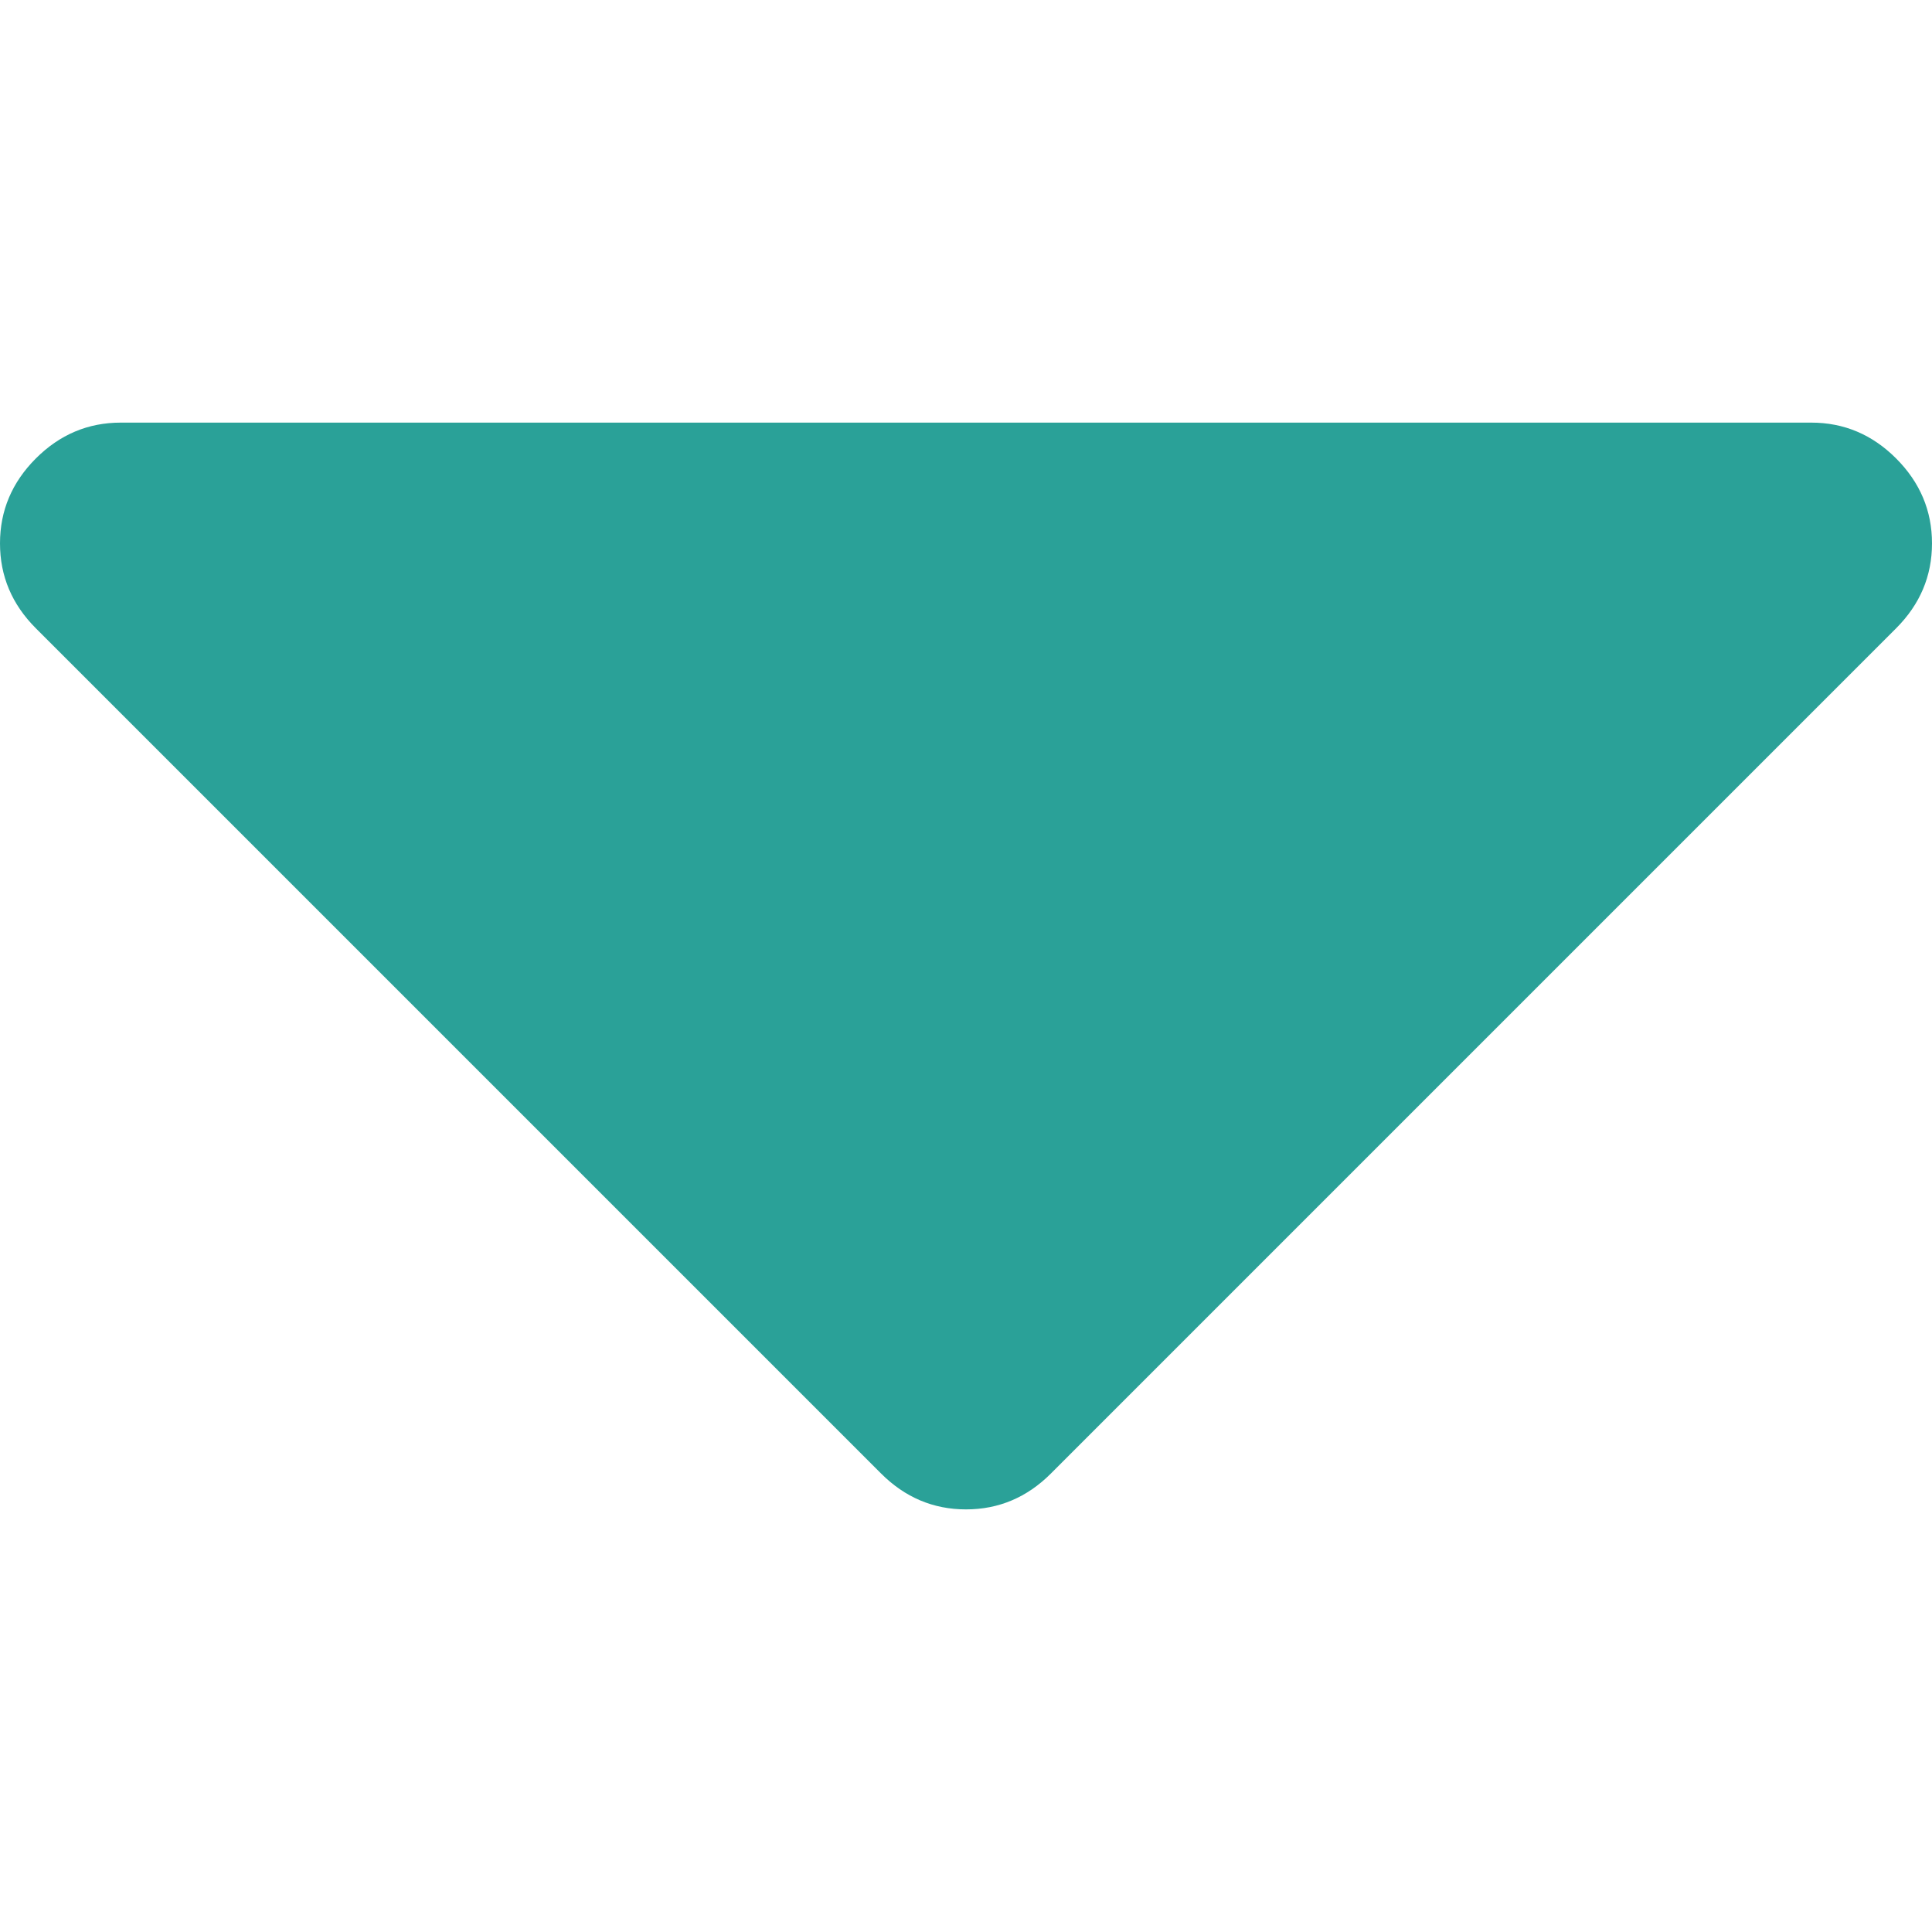
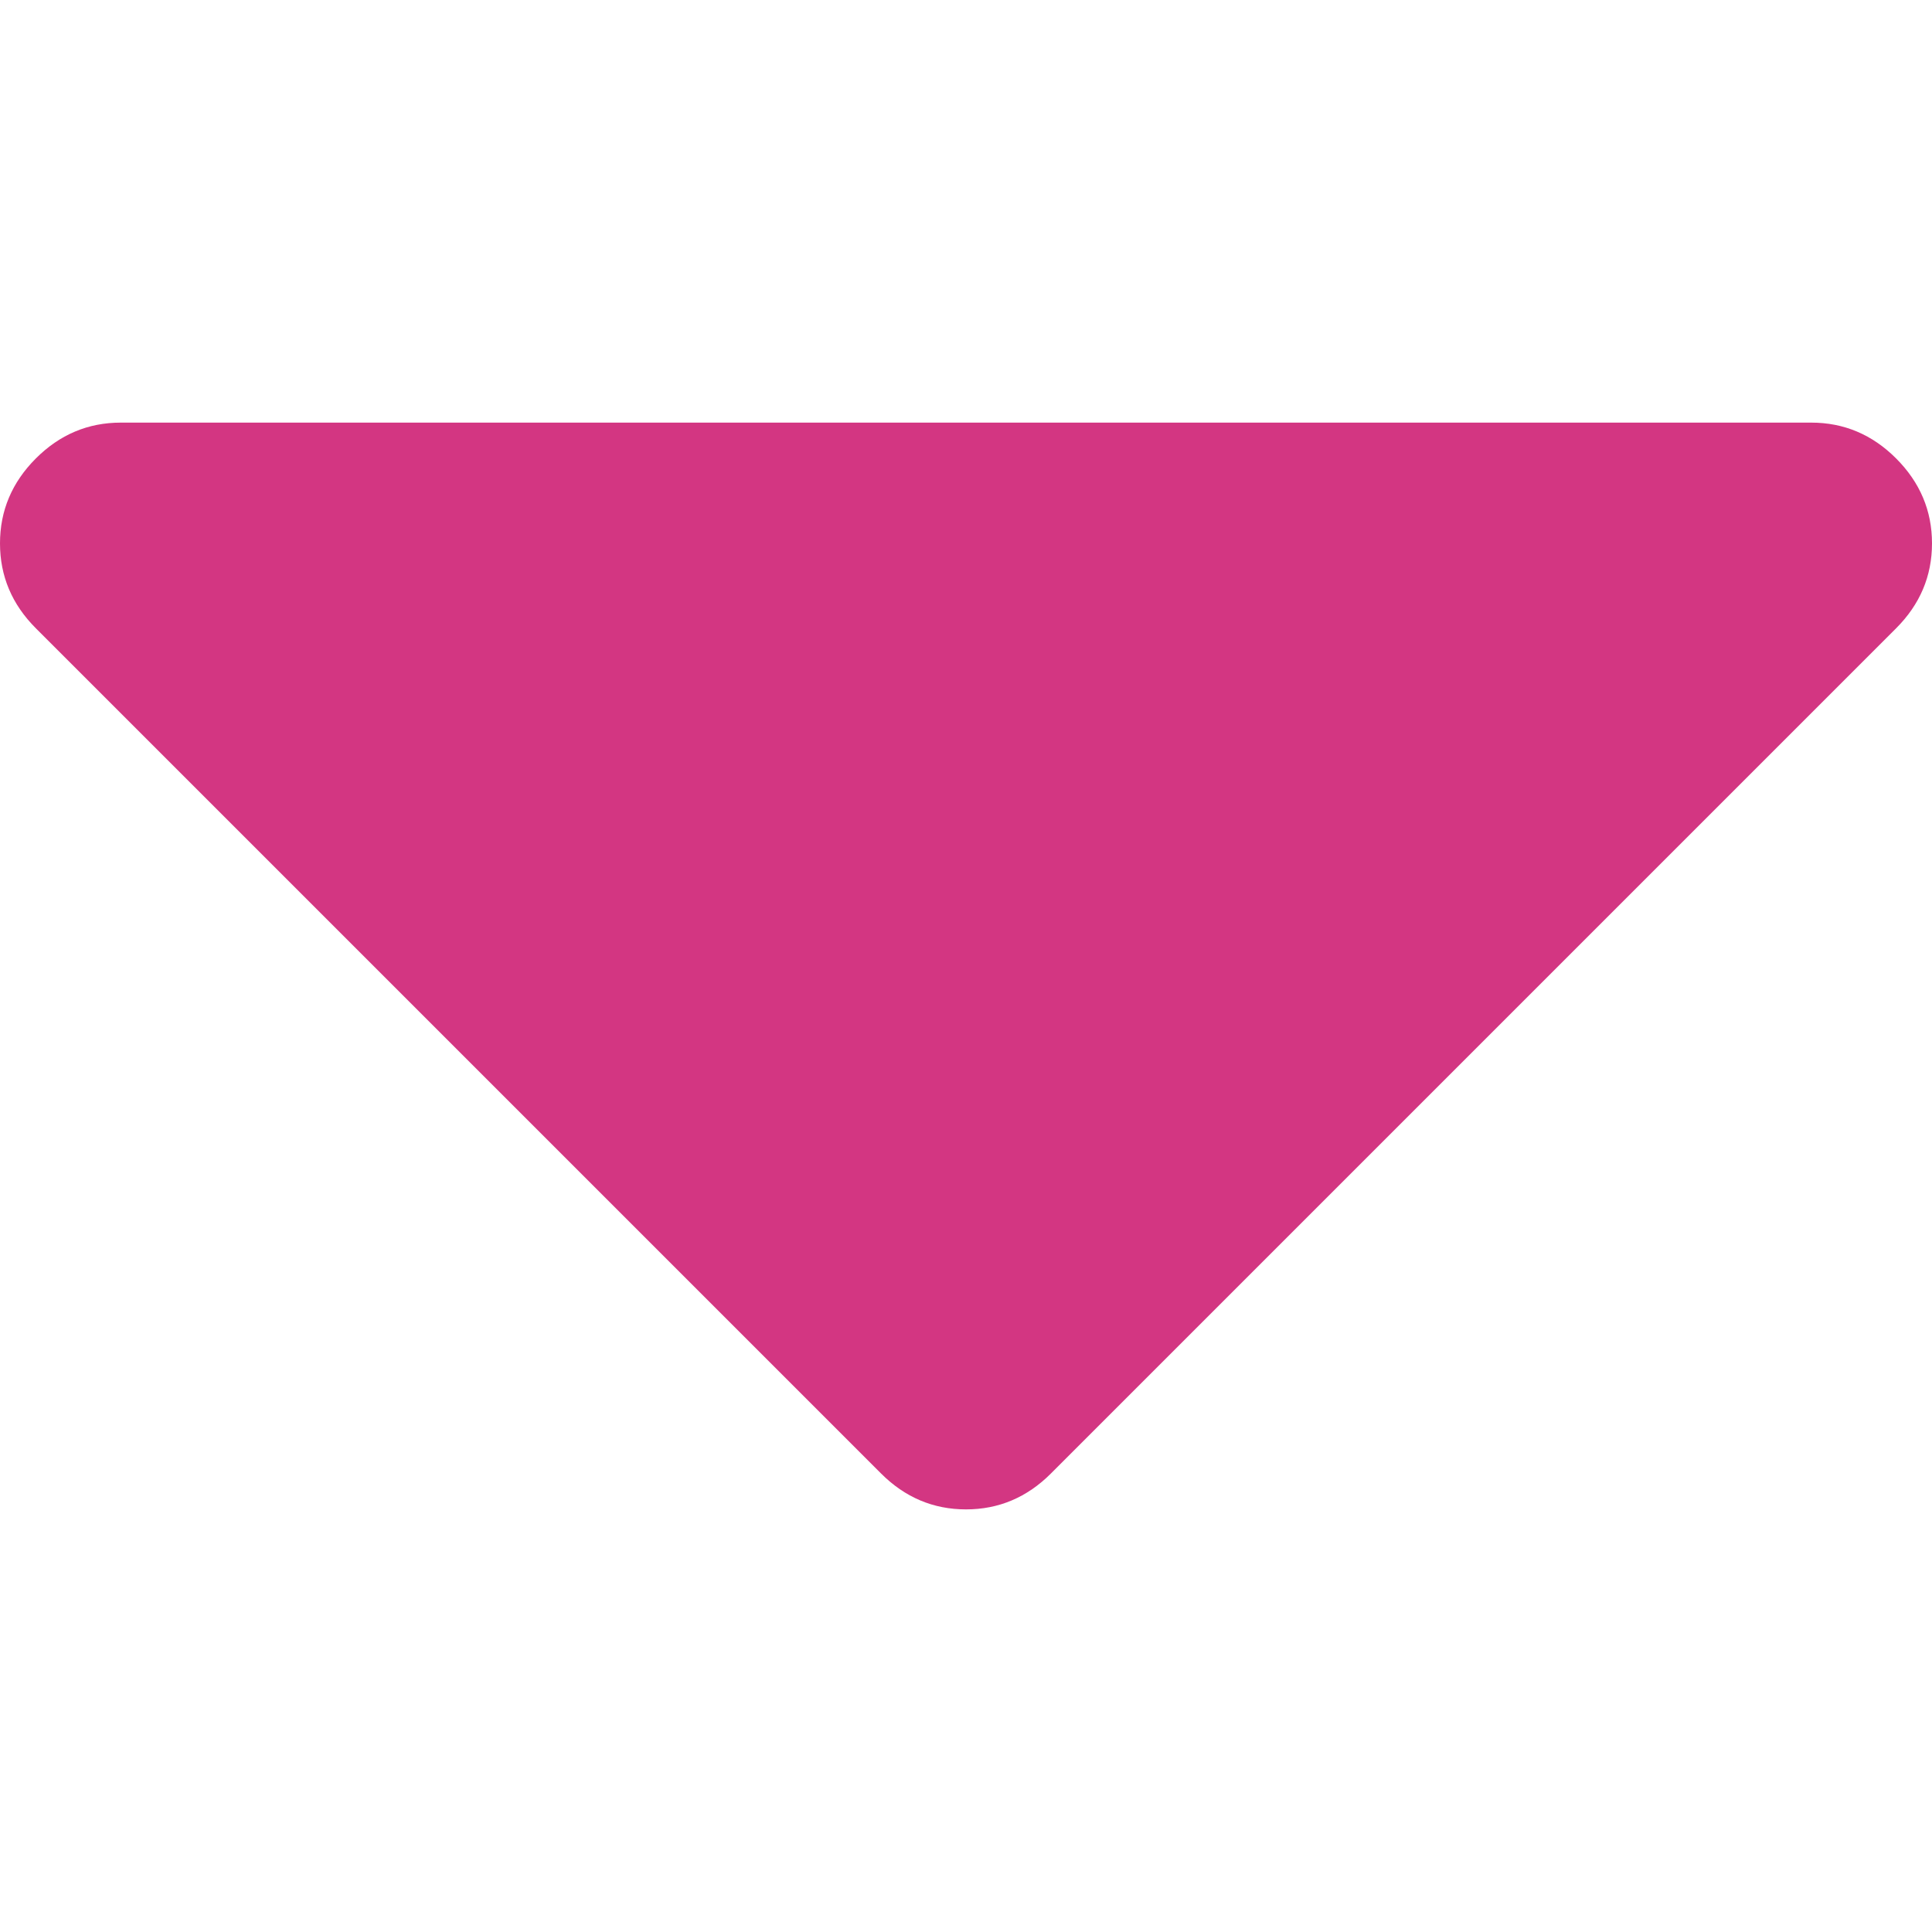
- <svg xmlns="http://www.w3.org/2000/svg" version="1.1" id="Capa_1" x="0px" y="0px" fill="#2aa198" width="292.362px" height="292.362px" viewBox="0 0 292.362 292.362" style="enable-background:new 0 0 292.362 292.362;" xml:space="preserve">
+ <svg xmlns="http://www.w3.org/2000/svg" version="1.1" id="Capa_1" x="0px" y="0px" fill="#d33682" width="292.362px" height="292.362px" viewBox="0 0 292.362 292.362" style="enable-background:new 0 0 292.362 292.362;" xml:space="preserve">
  <g>
    <path d="M286.935,69.377c-3.614-3.617-7.898-5.424-12.848-5.424H18.274c-4.952,0-9.233,1.807-12.85,5.424   C1.807,72.998,0,77.279,0,82.228c0,4.948,1.807,9.229,5.424,12.847l127.907,127.907c3.621,3.617,7.902,5.428,12.85,5.428   s9.233-1.811,12.847-5.428L286.935,95.074c3.613-3.617,5.427-7.898,5.427-12.847C292.362,77.279,290.548,72.998,286.935,69.377z" />
  </g>
  <g>
</g>
  <g>
</g>
  <g>
</g>
  <g>
</g>
  <g>
</g>
  <g>
</g>
  <g>
</g>
  <g>
</g>
  <g>
</g>
  <g>
</g>
  <g>
</g>
  <g>
</g>
  <g>
</g>
  <g>
</g>
  <g>
</g>
</svg>
